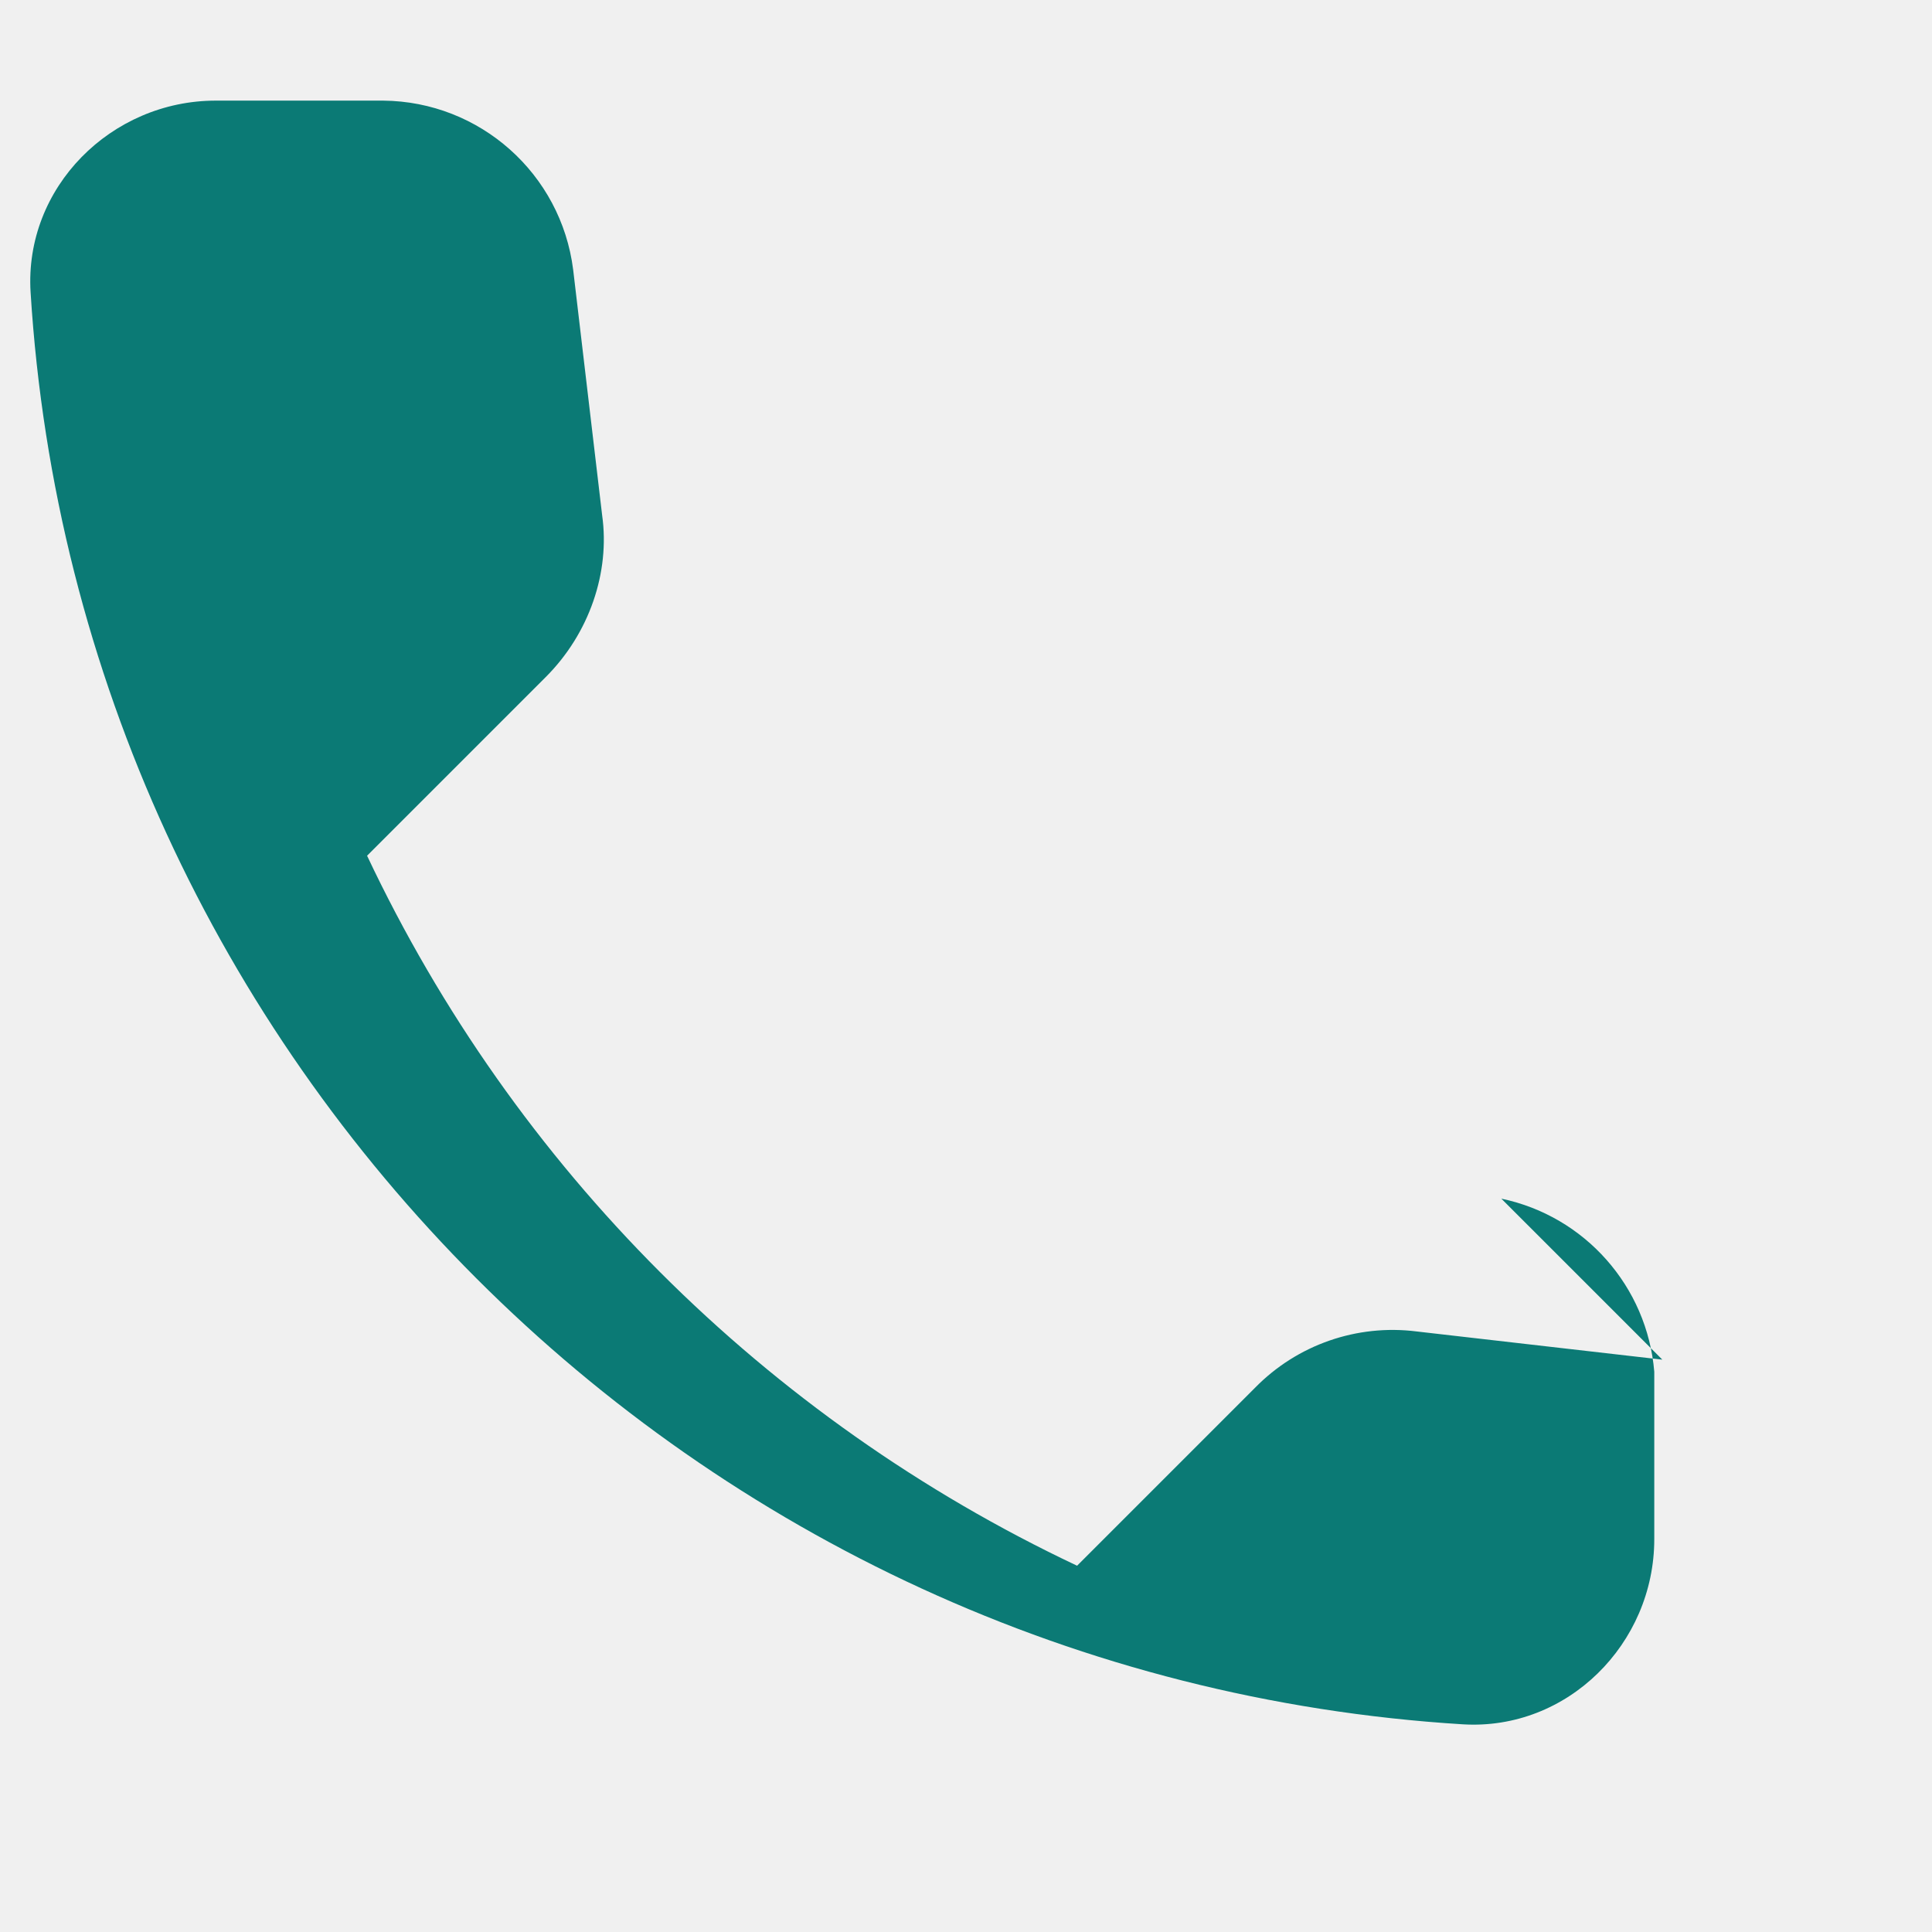
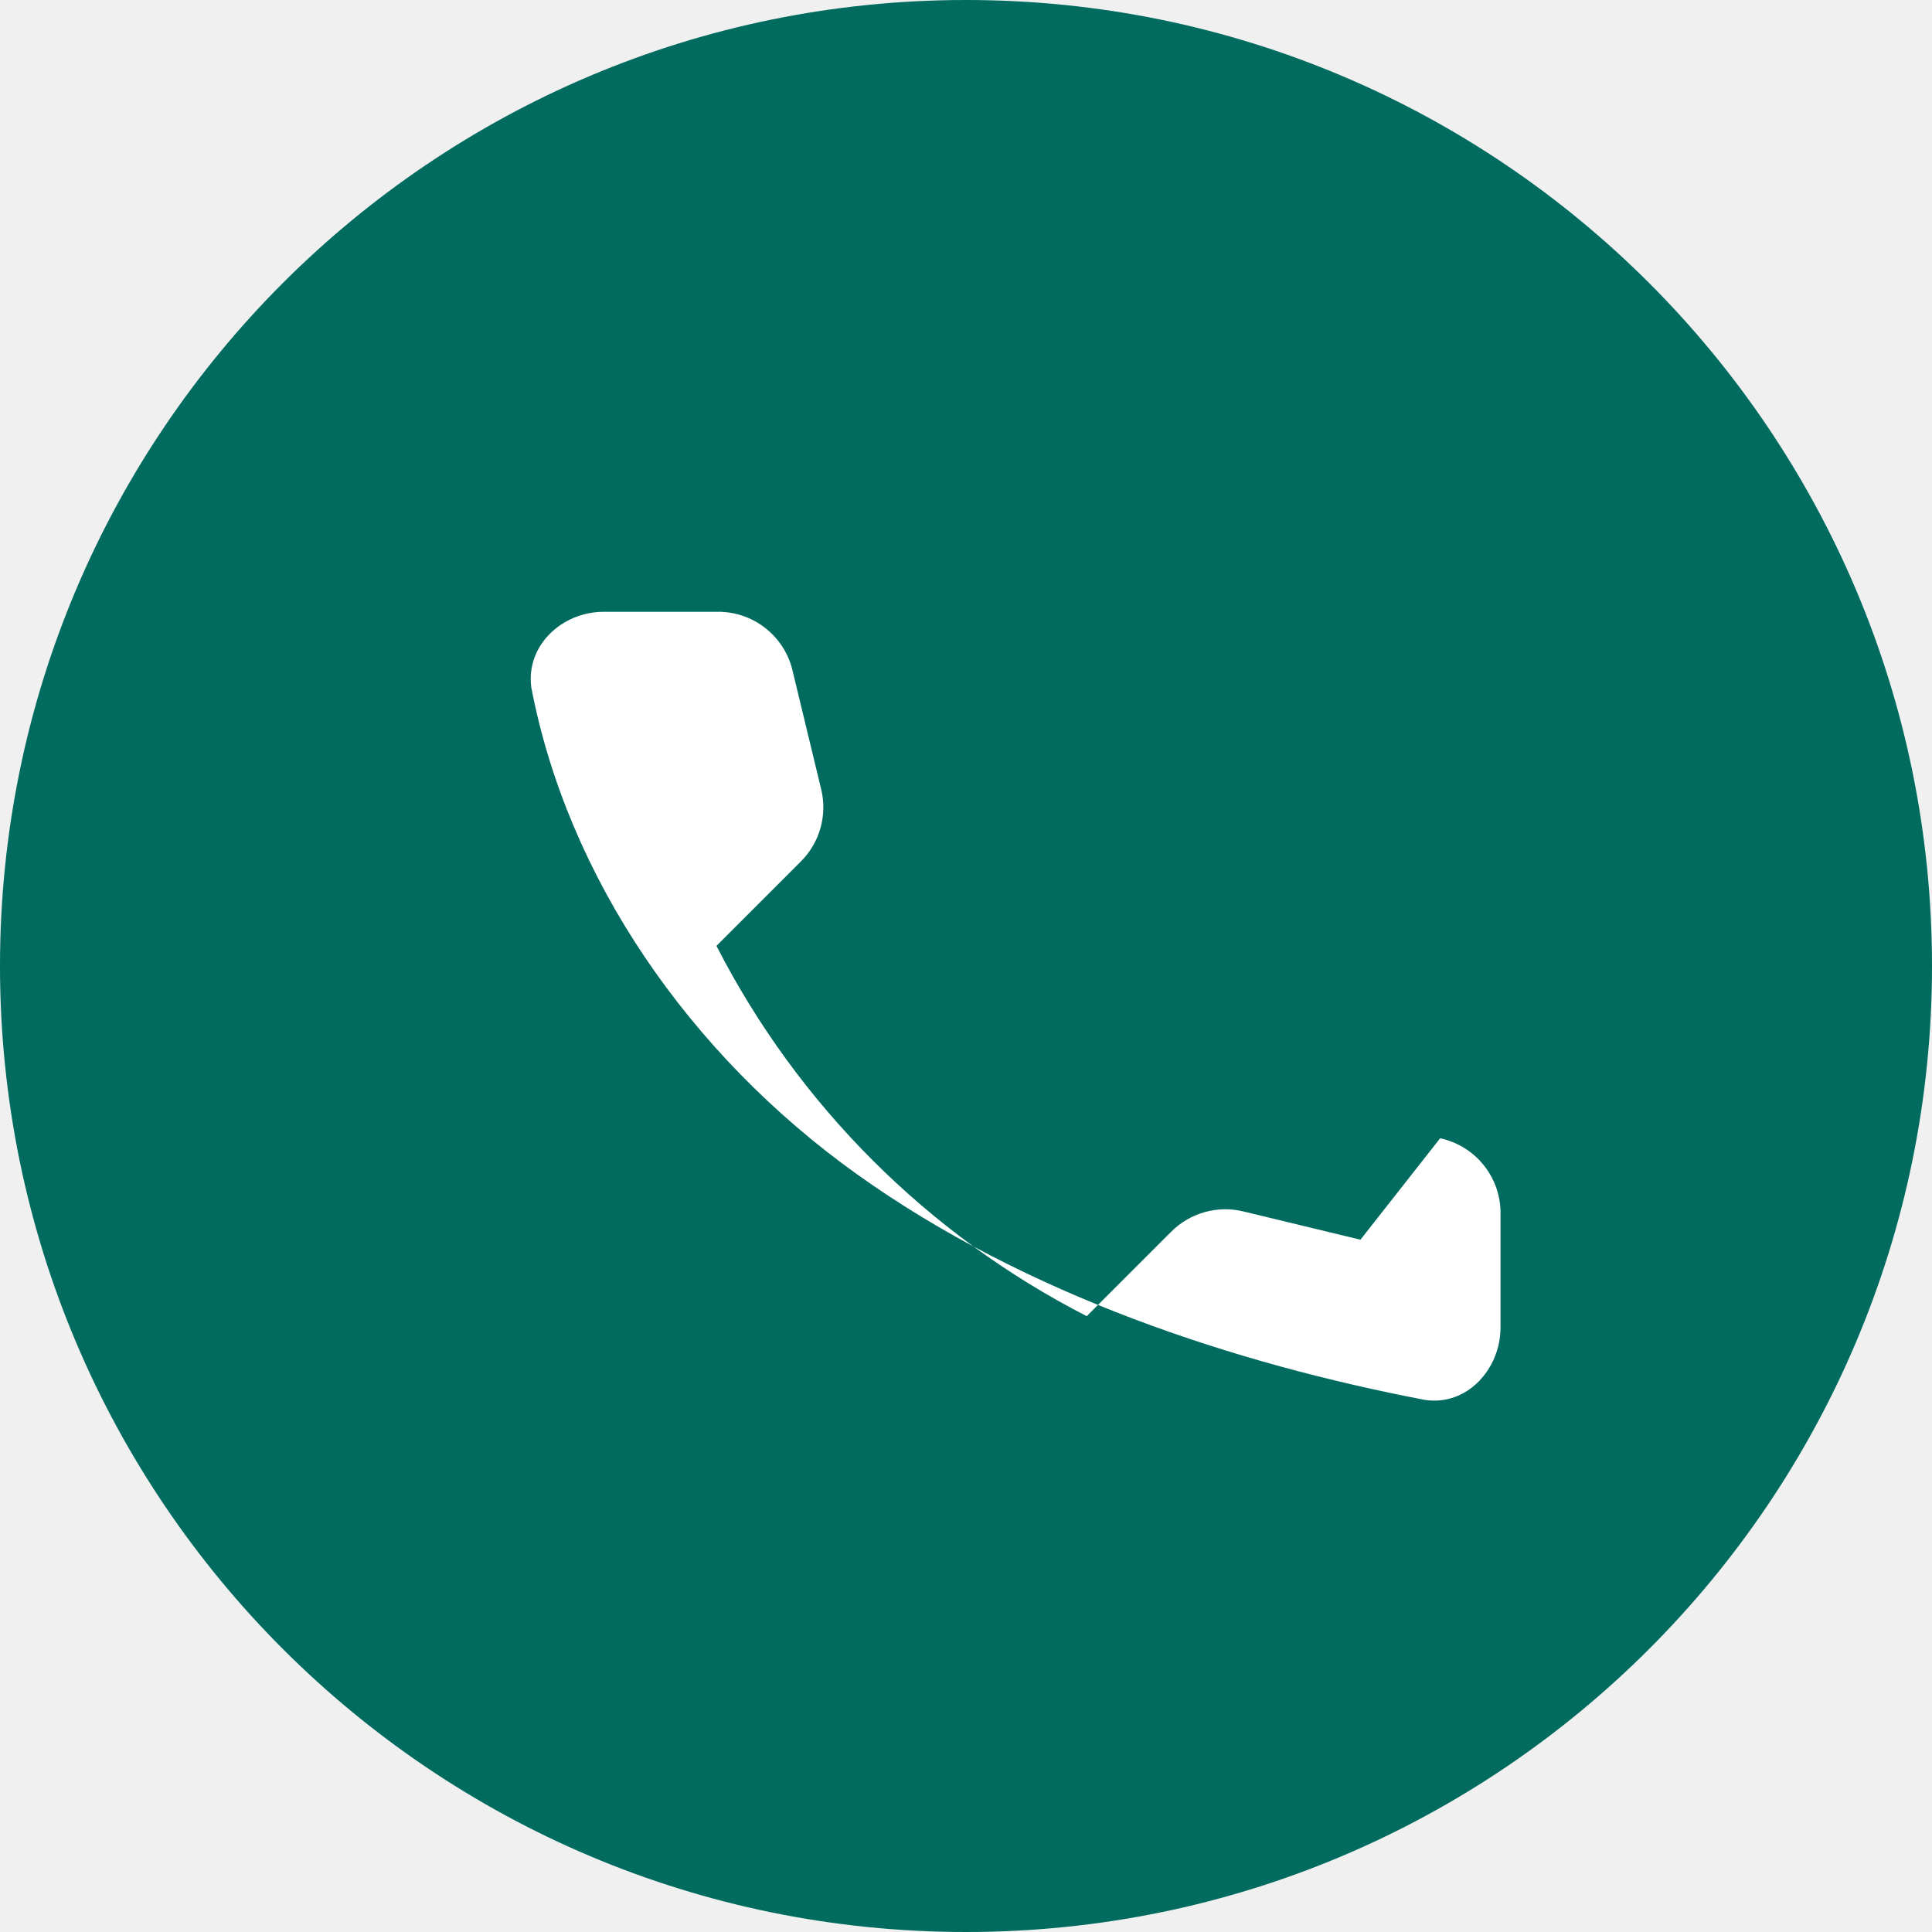
<svg xmlns="http://www.w3.org/2000/svg" viewBox="0 0 24 24" role="img" aria-label="Phone">
-   <path fill="#0B7A75" d="M20.65 16.89 17.6 16.54a2.39 2.39 0 0 0-2.01.7l-2.21 2.21a18.48 18.48 0 0 1-8.82-8.82l2.22-2.22c.54-.54.8-1.3.7-2.01L7.12 3.35A2.4 2.4 0 0 0 4.76 1.25H2.68C1.38 1.25.3 2.33.38 3.63c.59 9.54 8.25 17.2 17.79 17.79 1.3.08 2.38-1 2.38-2.3v-2.08a2.4 2.4 0 0 0-1.9-2.15z" />
+   <circle cx="12" cy="12" r="12" fill="#006B5E" />
+   <path fill="#FFFFFF" d="M16.9 15.4l-1.45-.35a.95.95 0 0 0-.9.25l-1.05 1.05a10.6 10.6 0 0 1-4.6-4.6l1.05-1.05a.95.95 0 0 0 .25-.9l-.35-1.45a.95.95 0 0 0-.9-.75h-1.45c-.52 0-.97.42-.9.94.45 2.35 1.95 4.55 4.05 6.05s4.7 2.35 7.05 2.8c.52.08.94-.38.94-.9v-1.45a.95.95 0 0 0-.75-.9z" />
</svg>
